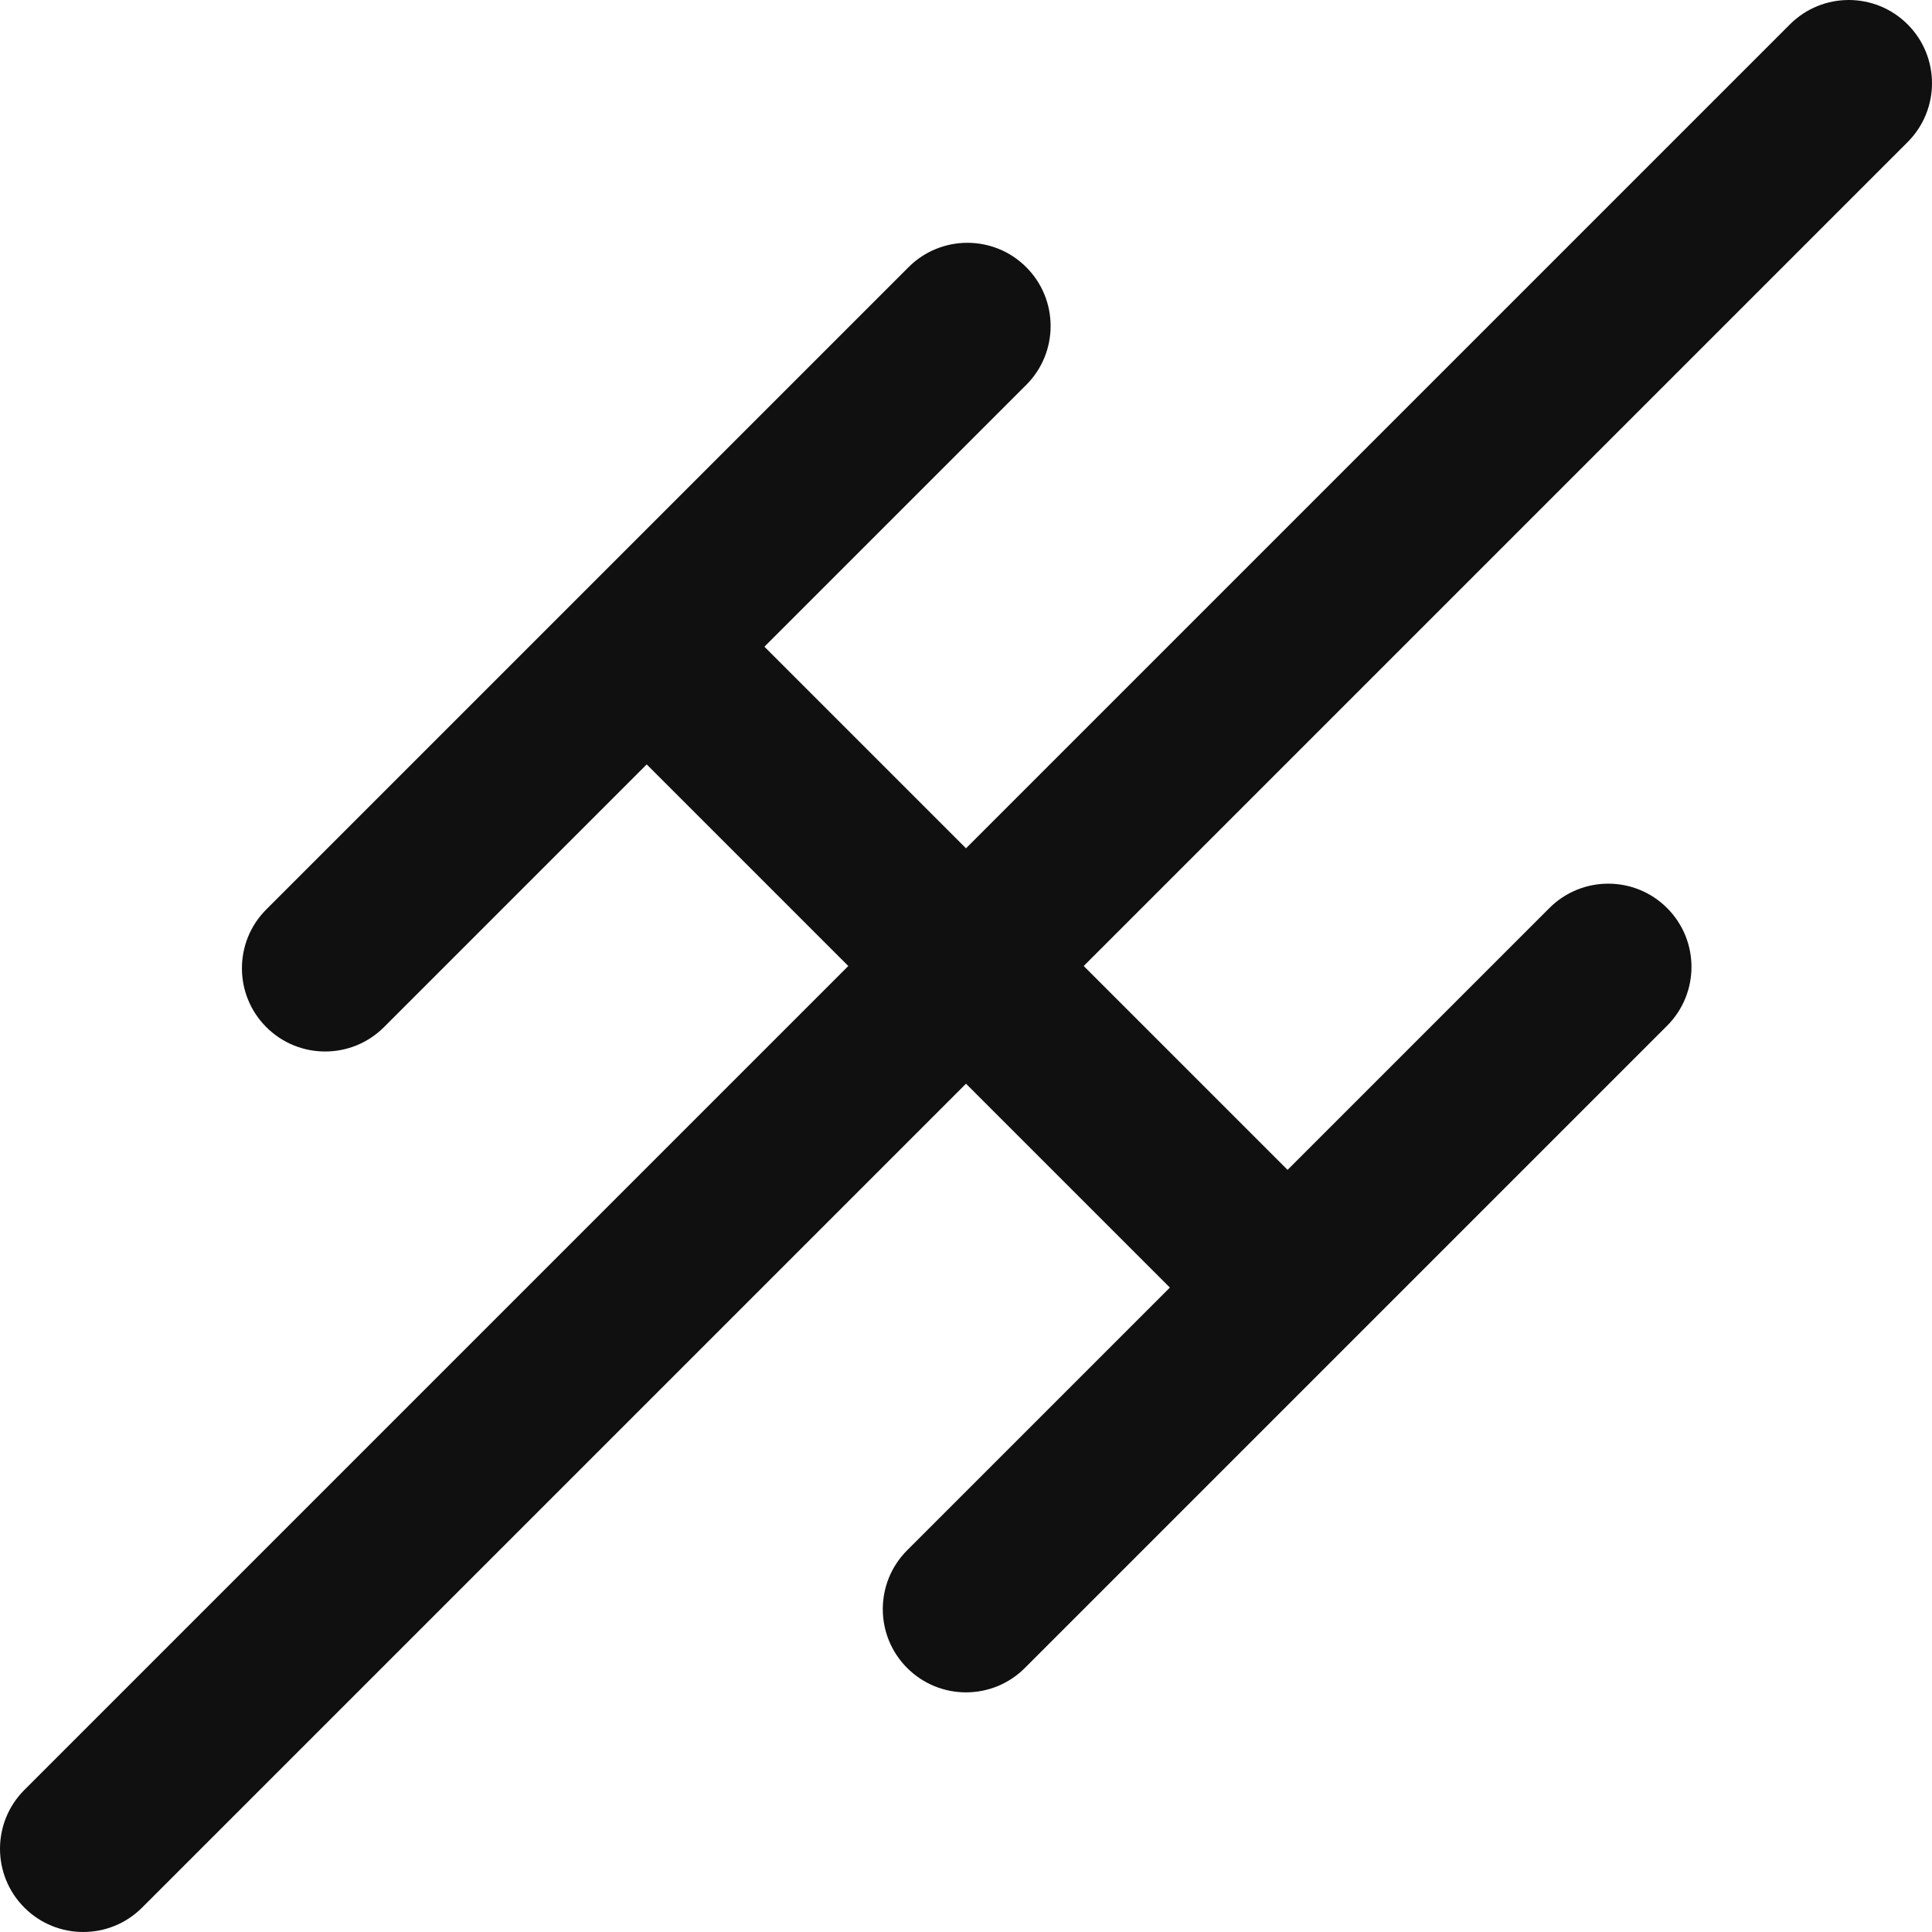
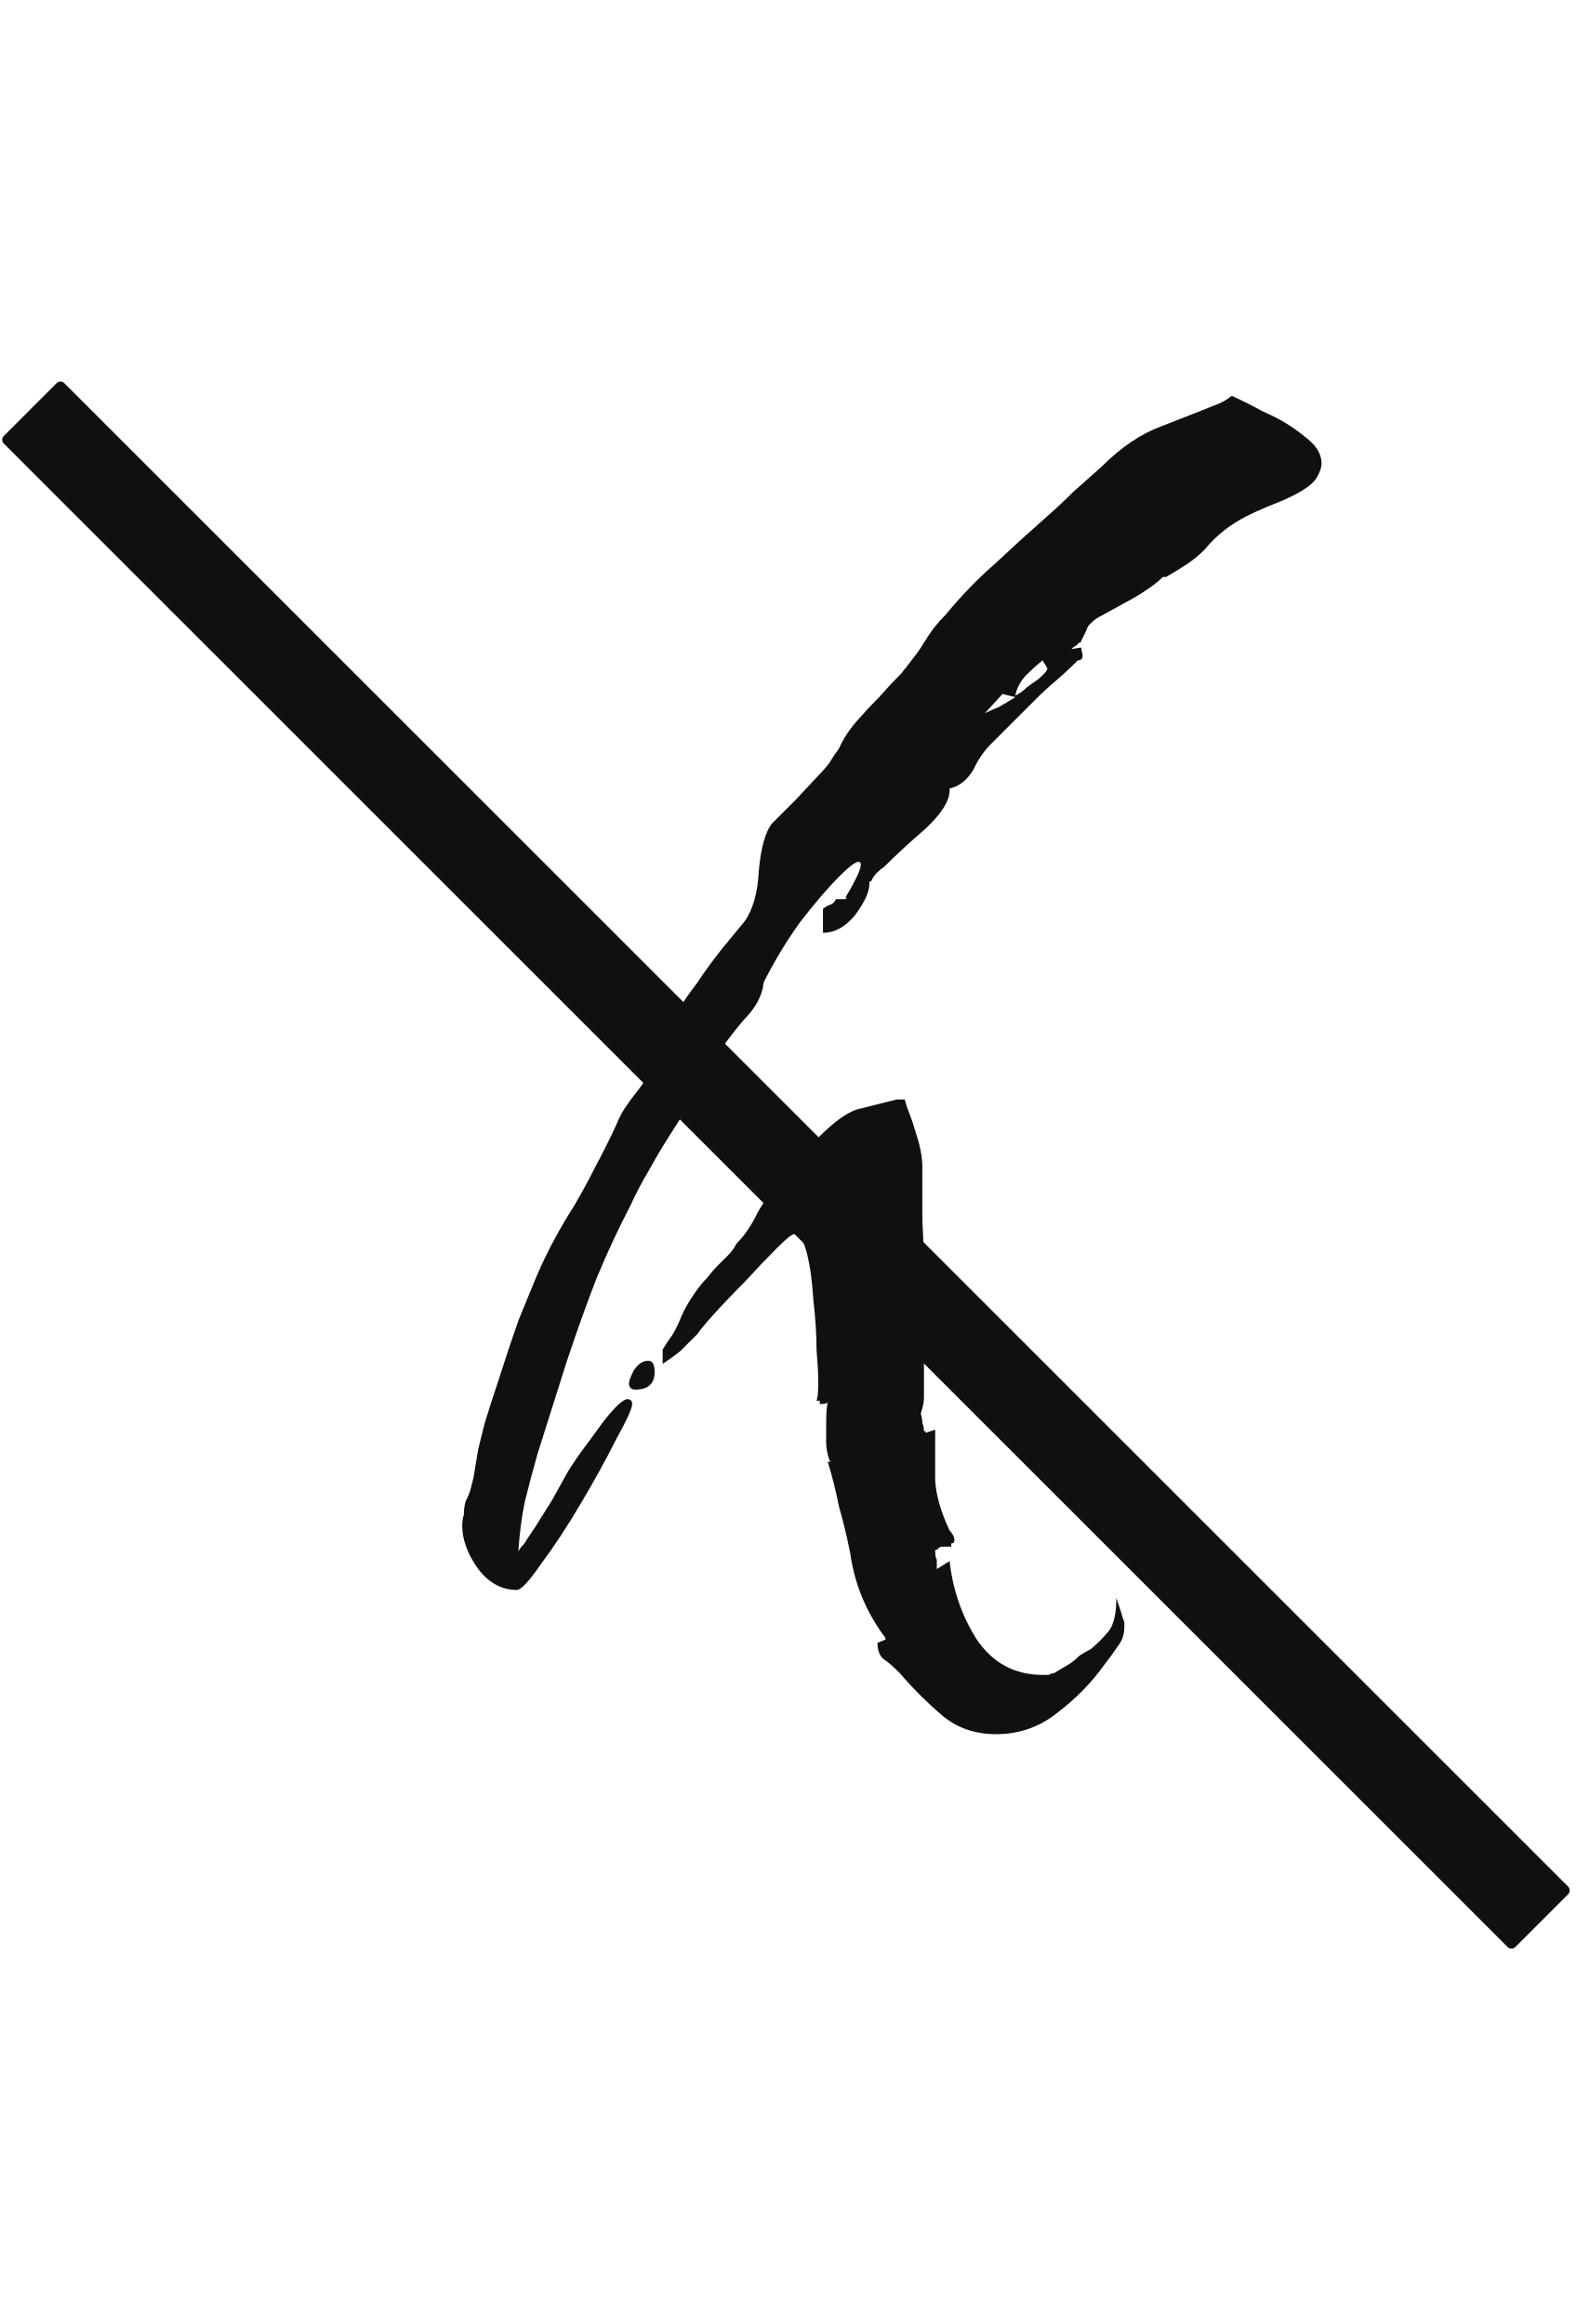
- <svg xmlns="http://www.w3.org/2000/svg" width="220" height="220" viewBox="0 0 220 220" fill="none">
-   <path d="M30.324 116.96C26.623 113.259 26.623 107.258 30.324 103.557L103.457 30.424C107.158 26.723 113.158 26.723 116.86 30.424C120.561 34.126 120.561 40.126 116.86 43.828L87.045 73.642L146.618 133.215L176.432 103.4C180.133 99.699 186.134 99.699 189.835 103.4C193.536 107.101 193.536 113.102 189.835 116.803L116.703 189.936C113.002 193.637 107.001 193.637 103.3 189.936C99.599 186.235 99.599 180.234 103.3 176.533L133.215 146.618L73.642 87.045L43.727 116.96C40.026 120.661 34.025 120.661 30.324 116.96Z" fill="#101010" />
-   <path fill-rule="evenodd" clip-rule="evenodd" d="M2.776 217.224C-0.925 213.523 -0.925 207.522 2.776 203.821L203.821 2.776C207.522 -0.925 213.523 -0.925 217.224 2.776C220.925 6.477 220.925 12.478 217.224 16.179L16.179 217.224C12.478 220.925 6.477 220.925 2.776 217.224Z" fill="#101010" />
+ <svg xmlns="http://www.w3.org/2000/svg" width="295" height="435" viewBox="0 0 295 435" fill="none">
+   <rect y="82.314" width="16" height="400" rx="1" transform="rotate(-45 0 82.3137)" fill="#101010" />
+   <path d="M96.7 297.6C93.9 297.6 91.5 296.3 89.5 293.7C87.5 290.9 86.5 288.2 86.5 285.6C86.5 284.8 86.6 284.1 86.8 283.5C86.8 282.7 86.9 281.9 87.1 281.1C87.5 280.3 87.8 279.6 88 279C88.2 278.2 88.4 277.4 88.6 276.6L89.5 271.2L90.7 266.4C91.3 264.4 92.2 261.6 93.4 258C94.6 254.2 95.8 250.6 97 247.2C98.4 243.8 99.3 241.6 99.7 240.6C101.7 235.6 104.3 230.6 107.5 225.6C108.9 223.2 110.2 220.8 111.4 218.4C112.8 215.8 114.1 213.2 115.3 210.6C115.7 209.6 116.2 208.6 116.8 207.6C117.6 206.4 118.4 205.3 119.2 204.3C120 203.3 120.7 202.3 121.3 201.3C121.9 200.3 122.6 199.3 123.4 198.3C123.6 197.9 123.7 197.6 123.7 197.4C123.9 197.2 124 197 124 196.8V196.5C124 196.7 124.1 196.8 124.3 196.8C124.7 194.2 125.4 191.9 126.4 189.9C127.6 187.9 128.9 186 130.3 184.2C131.9 181.8 133.5 179.6 135.1 177.6C136.9 175.4 138.3 173.7 139.3 172.5C140.9 170.3 141.8 167.1 142 162.9C142.4 158.7 143.2 155.8 144.4 154.2L148.9 149.7L153.1 145.2C153.9 144.4 154.6 143.6 155.2 142.8C155.8 141.8 156.4 140.9 157 140.1C157.8 138.3 158.9 136.6 160.3 135C161.7 133.4 163.1 131.9 164.5 130.5C165.9 128.9 167.3 127.4 168.7 126C169.5 125 170.2 124.1 170.8 123.3C171.6 122.3 172.3 121.3 172.9 120.3C173.5 119.3 174.1 118.4 174.7 117.6C175.5 116.6 176.3 115.7 177.1 114.9C179.9 111.5 182.9 108.4 186.1 105.6C189.3 102.6 192.6 99.6 196 96.6C197.6 95.2 199.2 93.7 200.8 92.1C202.6 90.5 204.4 88.9 206.2 87.3C209.8 83.7 213.5 81.2 217.3 79.8L224.2 77.1C225.2 76.7 226.2 76.3 227.2 75.9C228.4 75.5 229.5 74.9 230.5 74.1C231.9 74.7 233.9 75.7 236.5 77.1C239.3 78.3 241.8 79.8 244 81.6C246.2 83.2 247.3 84.9 247.3 86.7C247.3 87.5 247 88.4 246.4 89.4C245.6 90.8 243.3 92.3 239.5 93.9C235.9 95.3 233.3 96.5 231.7 97.5C229.3 98.9 227.2 100.7 225.4 102.9C224.4 103.9 223.3 104.8 222.1 105.6C220.9 106.4 219.6 107.2 218.2 108H217.6C216.4 109.2 214.6 110.5 212.2 111.9L206.2 115.2C205.4 115.6 204.8 116 204.4 116.4C204.2 116.6 204 116.8 203.8 117C203.6 117.2 203.4 117.6 203.2 118.2C203 118.6 202.7 119.2 202.3 120C202.3 120.2 202.2 120.3 202 120.3C201.8 120.3 201.7 120.4 201.7 120.6L200.8 121.2L200.5 121.5L202.3 121.2L202.6 122.7C202.6 123.3 202.3 123.6 201.7 123.6C200.3 125 198.9 126.3 197.5 127.5C196.3 128.5 195 129.7 193.6 131.1L185.5 139.2C184.1 140.6 183 142.2 182.2 144C181 146 179.5 147.2 177.7 147.6V147.9C177.7 149.9 176.2 152.3 173.2 155.1C170.2 157.7 167.6 160.1 165.4 162.3C164.2 163.1 163.4 164 163 165H162.7V165.3C162.7 166.9 161.8 168.9 160 171.3C158.2 173.5 156.2 174.6 154 174.6V170.1L154.9 169.5C155.7 169.3 156.2 168.9 156.4 168.3H158.2L158.5 168H158.2C160.6 164 161.5 161.8 160.9 161.4C160.5 161 159.2 161.9 157 164.1C155 166.1 152.6 168.9 149.8 172.5C147.2 176.1 144.9 179.9 142.9 183.9C142.7 186.3 141.4 188.7 139 191.1C137 193.5 135.2 195.9 133.6 198.3V198.6C132.2 201.2 130.8 203.7 129.4 206.1C128 208.3 126.6 210.5 125.2 212.7C123.8 214.9 122.5 217.1 121.3 219.3C120.1 221.3 119 223.4 118 225.6C115.8 229.8 113.7 234.3 111.7 239.1C109.9 243.7 108 249 106 255L100.6 272.1C99.8 274.9 99 277.9 98.2 281.1C97.6 284.1 97.2 287.2 97 290.4C97.2 290 97.4 289.7 97.6 289.5C98 289.1 98.3 288.7 98.5 288.3L100.3 285.6C101.3 284 102.3 282.4 103.3 280.8C104.3 279 105.3 277.2 106.3 275.4C107.3 273.8 108.4 272.2 109.6 270.6C110.8 269 111.9 267.5 112.9 266.1C115.1 263.3 116.6 261.9 117.4 261.9C118 261.9 118.3 262.2 118.3 262.8C118.3 263.6 117.3 265.8 115.3 269.4C113.5 273 111.3 277 108.7 281.4C106.1 285.8 103.6 289.6 101.2 292.8C99 296 97.5 297.6 96.7 297.6ZM190 130.2C190.8 129.8 191.5 129.3 192.1 128.7C192.9 128.1 193.6 127.6 194.2 127.2C195.4 126.2 196 125.5 196 125.1L195.1 123.6C194.1 124.4 193 125.4 191.8 126.6C190.8 127.8 190.2 129 190 130.2ZM184.3 133.5C185.1 133.1 186 132.7 187 132.3C188 131.7 189 131.1 190 130.5L187.6 129.9L184.3 133.5ZM186.4 324.6C182.4 324.6 179 323.4 176.2 321C173.4 318.6 170.8 316 168.4 313.2C167.2 312 166.3 311.2 165.7 310.8C164.7 310.2 164.2 309.1 164.2 307.5L165.7 306.9V306.6C162.1 301.8 159.9 296.5 159.1 290.7C158.5 287.7 157.8 284.8 157 282C156.4 279 155.7 276.2 154.9 273.6H155.5L155.2 273.3C154.8 272.1 154.6 271 154.6 270V267C154.6 264.6 154.7 263.1 154.9 262.5C154.7 262.7 154.3 262.8 153.7 262.8H153.4V262.2H152.8C153 261.6 153.1 260.7 153.1 259.5V257.4C153.1 256.8 153 255.2 152.8 252.6C152.8 249.8 152.6 246.7 152.2 243.3C152 239.9 151.6 237 151 234.6C150.4 232.2 149.6 231 148.6 231C148.2 231 147.1 231.9 145.3 233.7C143.5 235.5 141.5 237.6 139.3 240C137.1 242.2 135.1 244.3 133.3 246.3C131.7 248.1 130.8 249.2 130.6 249.6C129.4 250.8 128.3 251.9 127.3 252.9C126.3 253.7 125.2 254.5 124 255.3V252.6C124.6 251.6 125.2 250.7 125.8 249.9C126.4 248.9 126.9 247.9 127.3 246.9C127.7 245.9 128.2 244.9 128.8 243.9C129.4 242.9 130 242 130.6 241.2C131.2 240.4 131.8 239.7 132.4 239.1C133 238.3 133.7 237.5 134.5 236.7C135.1 236.1 135.7 235.5 136.3 234.9C136.9 234.3 137.4 233.6 137.8 232.8C139.2 231.4 140.4 229.7 141.4 227.7C142.4 225.7 143.6 224 145 222.6C146.6 220.4 149 217.5 152.2 213.9C155.6 210.3 158.4 208.2 160.6 207.6L167.8 205.8H169.3C169.5 206.6 169.8 207.5 170.2 208.5C170.6 209.5 171 210.7 171.4 212.1C172.2 214.5 172.6 216.6 172.6 218.4C172.6 221.8 172.6 225.2 172.6 228.6C172.8 231.8 172.9 235.1 172.9 238.5V261.6C172.9 262.4 172.7 263.4 172.3 264.6C172.5 265.2 172.6 265.8 172.6 266.4C172.8 266.8 172.9 267.3 172.9 267.9H173.2V268.2L175 267.6C175 271.2 175 274.4 175 277.2C175.2 280 176.1 283.1 177.7 286.5C178.3 287.1 178.6 287.7 178.6 288.3C178.6 288.7 178.4 288.9 178 288.9V289.5H176.2C176 289.5 175.7 289.7 175.3 290.1H175C175 291.1 175.1 291.7 175.3 291.9V293.7L177.7 292.2C178.3 297.6 180 302.5 182.8 306.9C185.8 311.3 189.9 313.5 195.1 313.5H196.3C196.5 313.3 196.8 313.2 197.2 313.2L200.2 311.4C200.8 311 201.4 310.5 202 309.9C202.6 309.5 203.3 309.1 204.1 308.7C205.3 307.7 206.4 306.6 207.4 305.4C208.4 304.2 208.9 302.1 208.9 299.1C209.3 300.3 209.6 301.2 209.8 301.8C210 302.6 210.2 303.2 210.4 303.6V304.5C210.4 305.9 210 307.1 209.2 308.1C208.4 309.3 207.6 310.4 206.8 311.4C204.4 314.8 201.5 317.8 198.1 320.4C194.7 323.2 190.8 324.6 186.4 324.6ZM118.9 260.1C118.1 260.1 117.7 259.7 117.7 258.9C117.7 258.5 118 257.7 118.6 256.5C119.4 255.3 120.3 254.7 121.3 254.7C122.1 254.7 122.5 255.4 122.5 256.8C122.5 259 121.3 260.1 118.9 260.1Z" fill="#101010" />
</svg>
